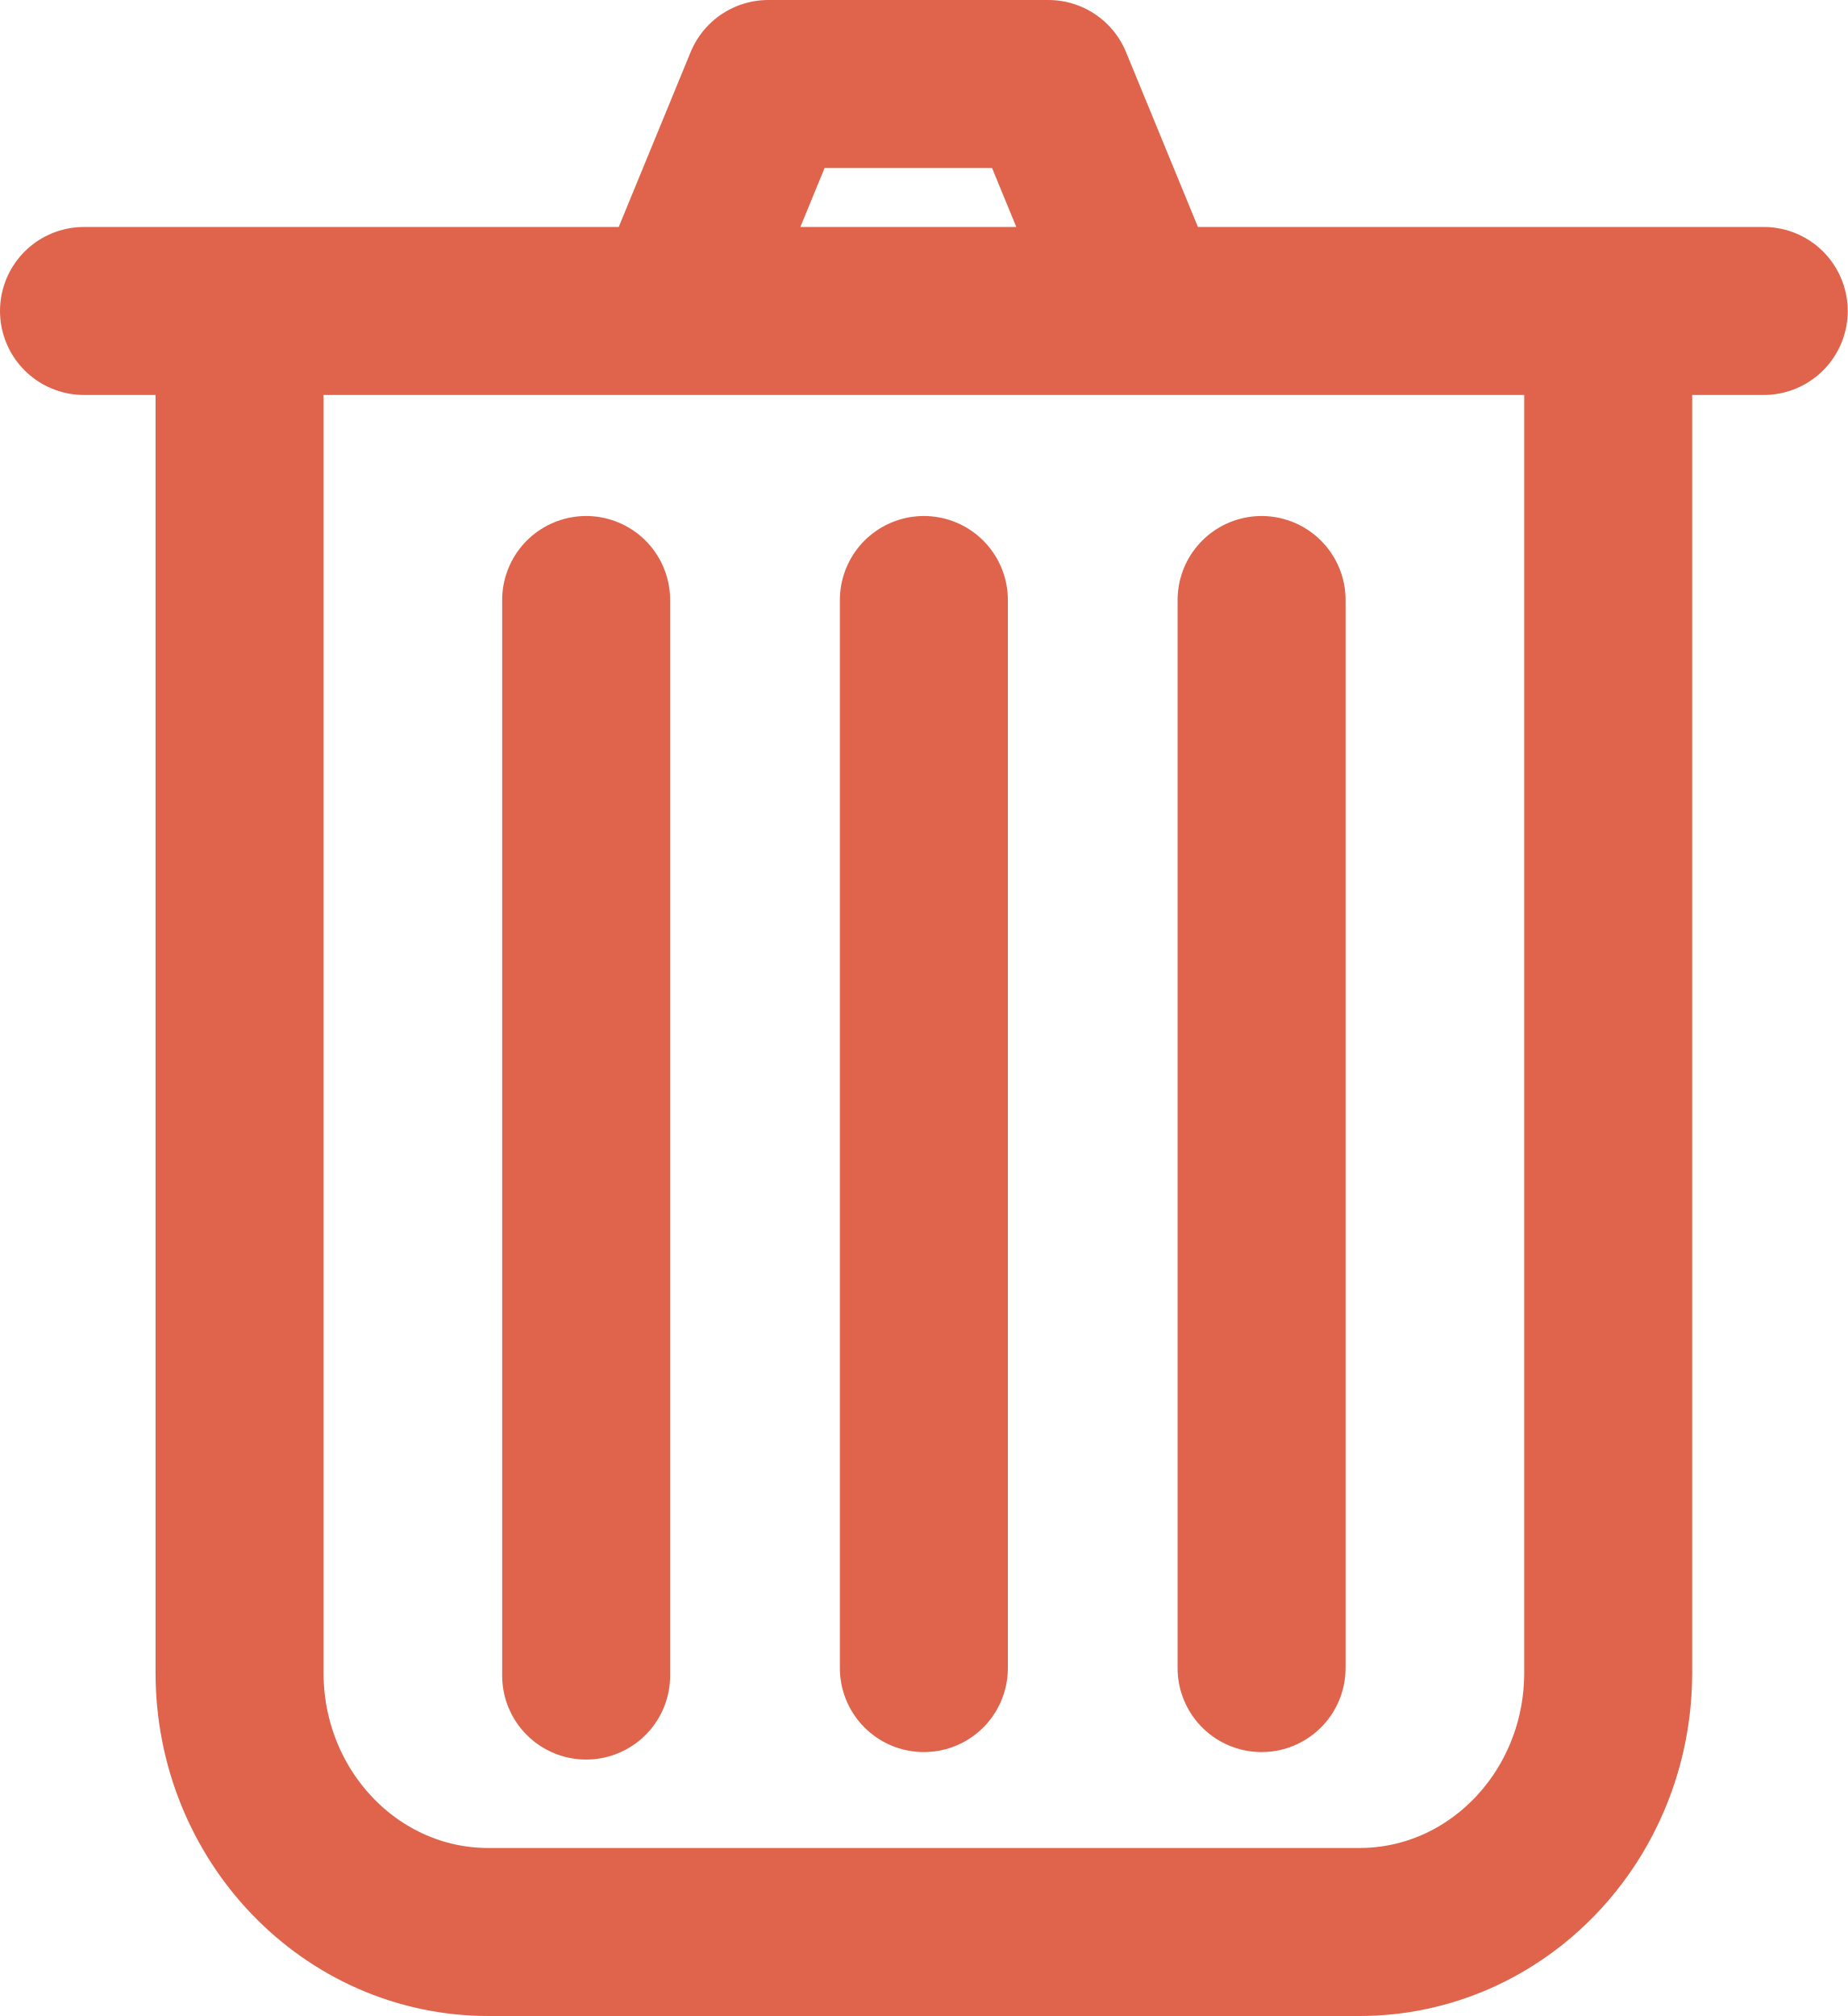
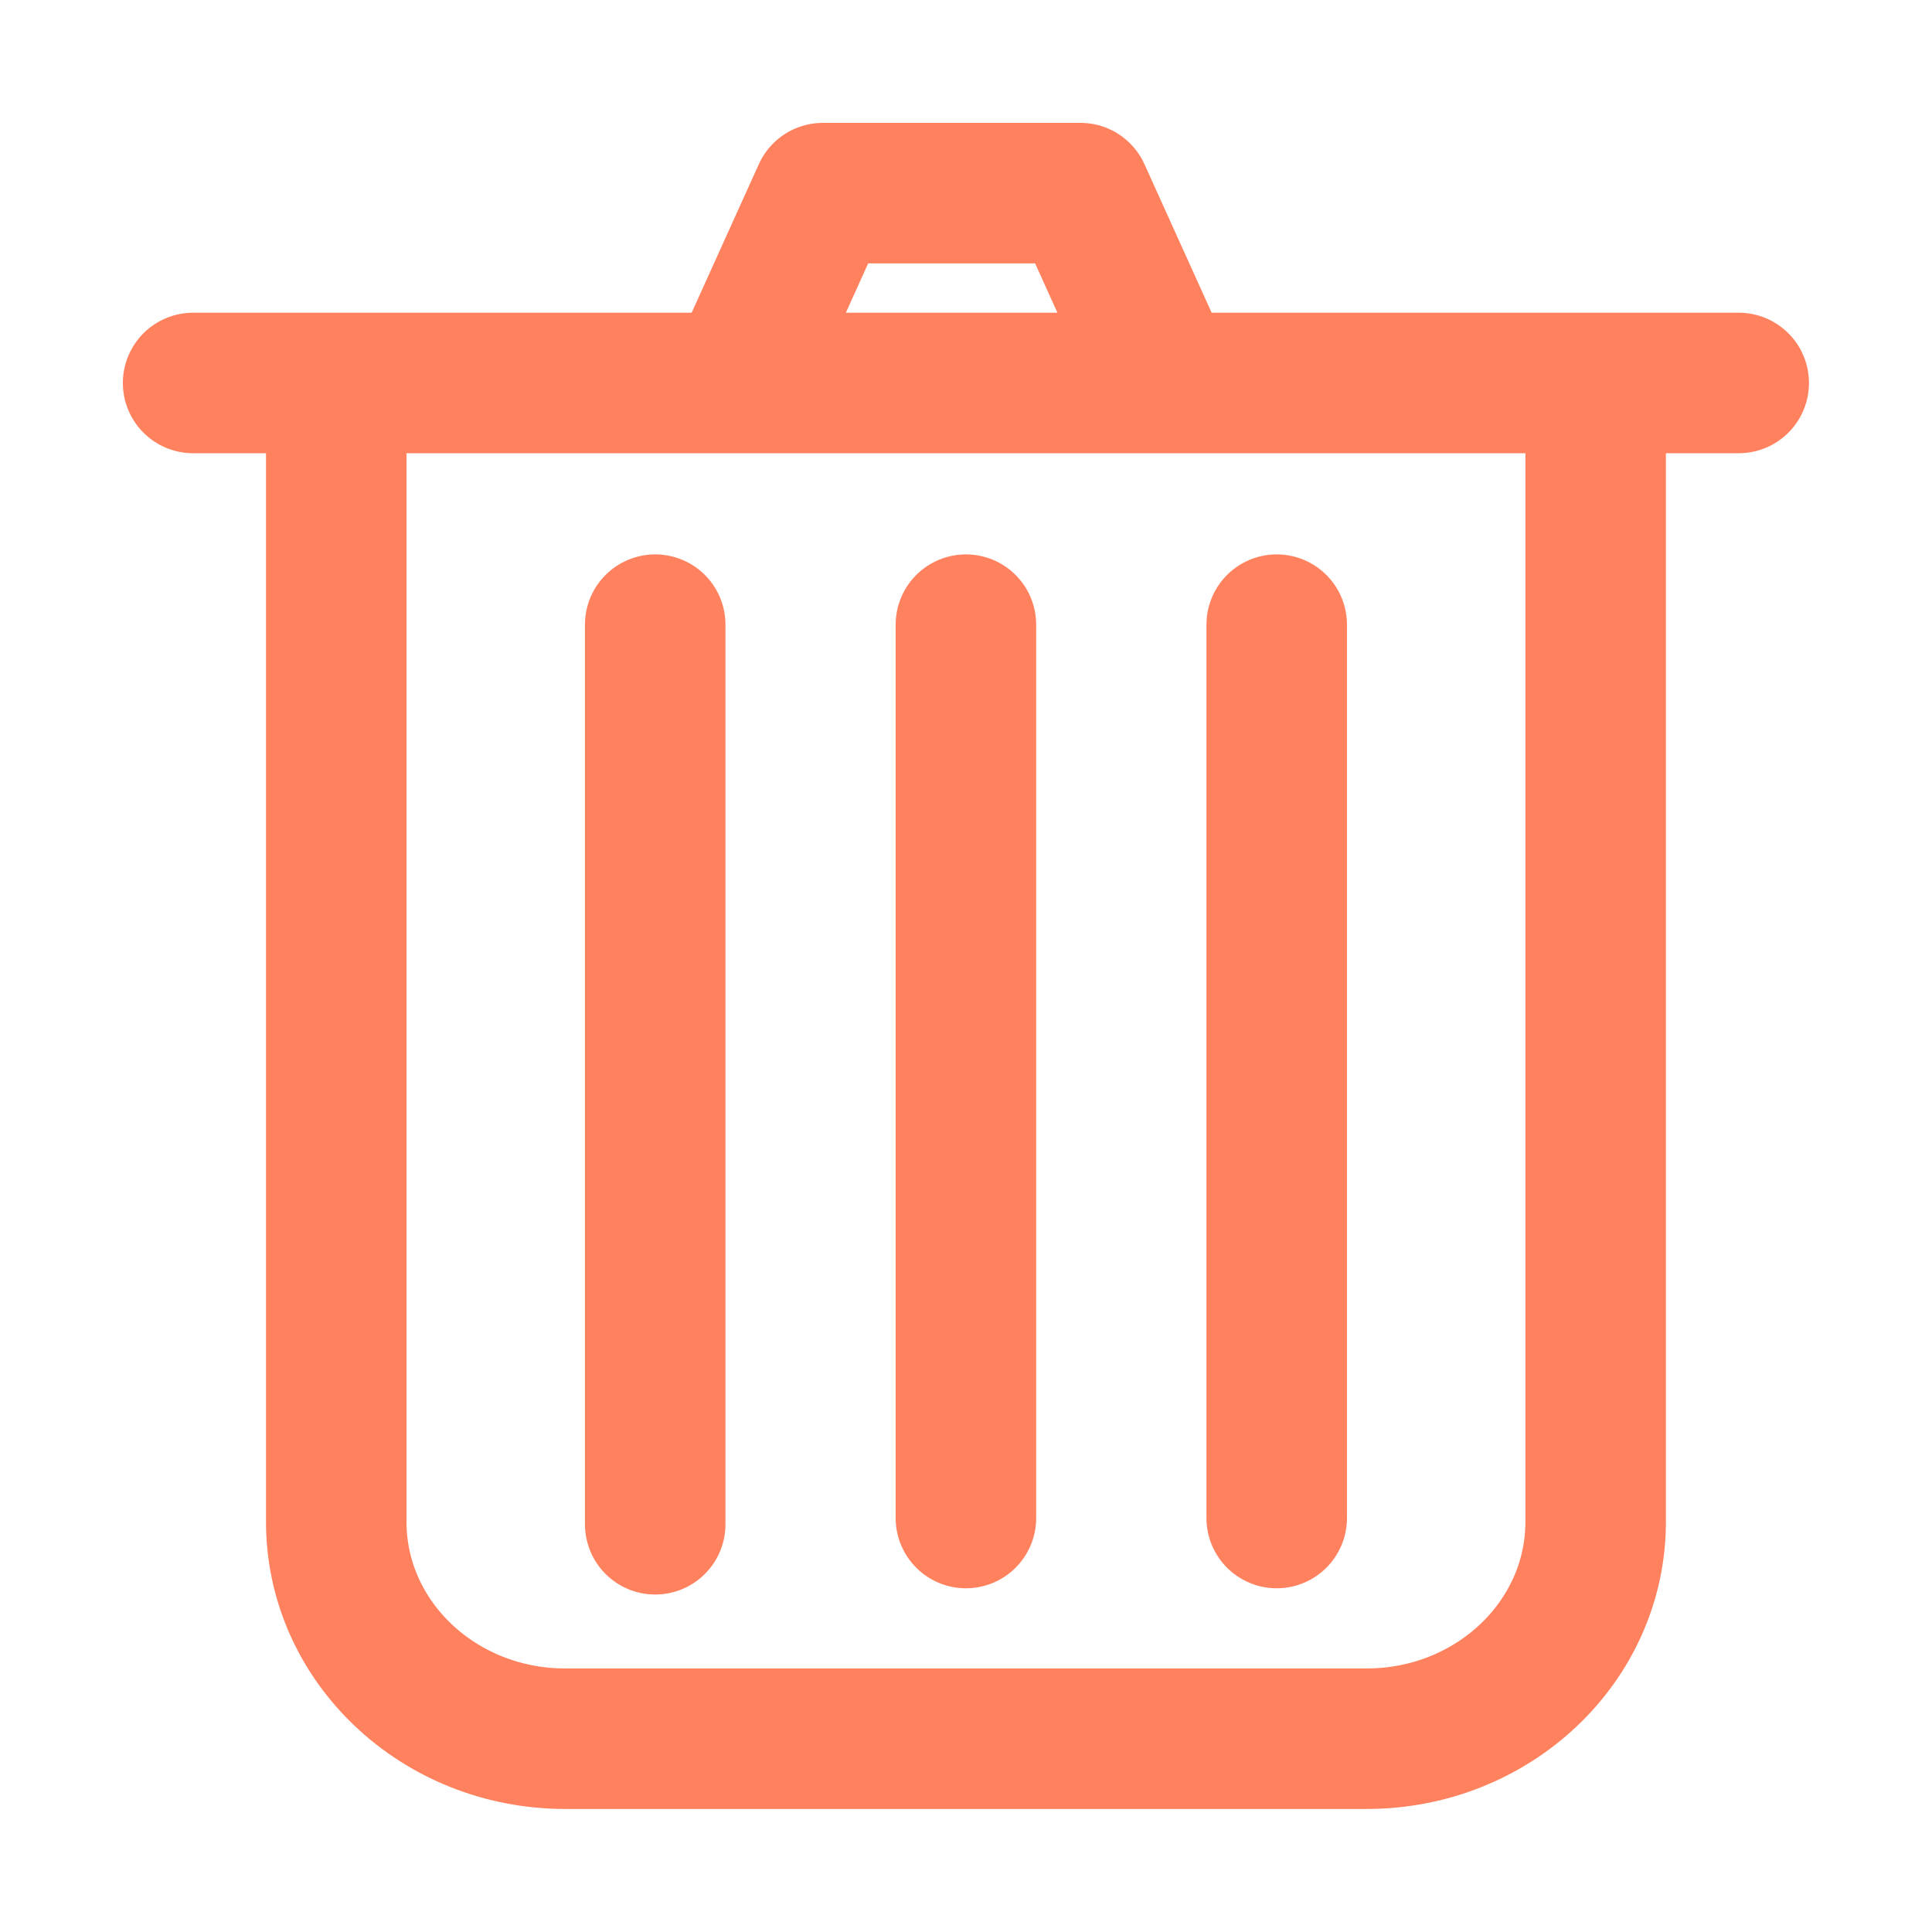
- <svg xmlns="http://www.w3.org/2000/svg" width="22" height="24" viewBox="0 0 22 24" fill="none">
-   <path d="M15.021 7.143V19.858M11 7.143L11 19.858M19.148 3.702V19.912C19.148 21.618 17.822 23 16.185 23H5.815C4.178 23 2.852 21.618 2.852 19.912L2.852 3.702M6.979 7.143L6.979 12.001V19.947M1 3.702H8.037M21 3.702H13.593M8.037 3.702L9.148 1H12.482L13.593 3.702M8.037 3.702H13.593" stroke="#DF644B" stroke-width="2" stroke-linecap="round" stroke-linejoin="round" />
+ <svg xmlns="http://www.w3.org/2000/svg" width="22" height="22" viewBox="0 0 22 22" fill="none">
+   <path d="M14.538 7.113V17.286M10.999 7.113L10.999 17.286M18.17 4.361V17.329C18.17 18.693 17.002 19.799 15.562 19.799H6.436C4.996 19.799 3.829 18.693 3.829 17.329L3.829 4.361M7.461 7.113L7.461 11V17.357M2.199 4.361H8.392M19.799 4.361H13.281M8.392 4.361L9.37 2.199H12.303L13.281 4.361M8.392 4.361H13.281" stroke="#FF815E" stroke-width="1.6" stroke-linecap="round" stroke-linejoin="round" />
</svg>
